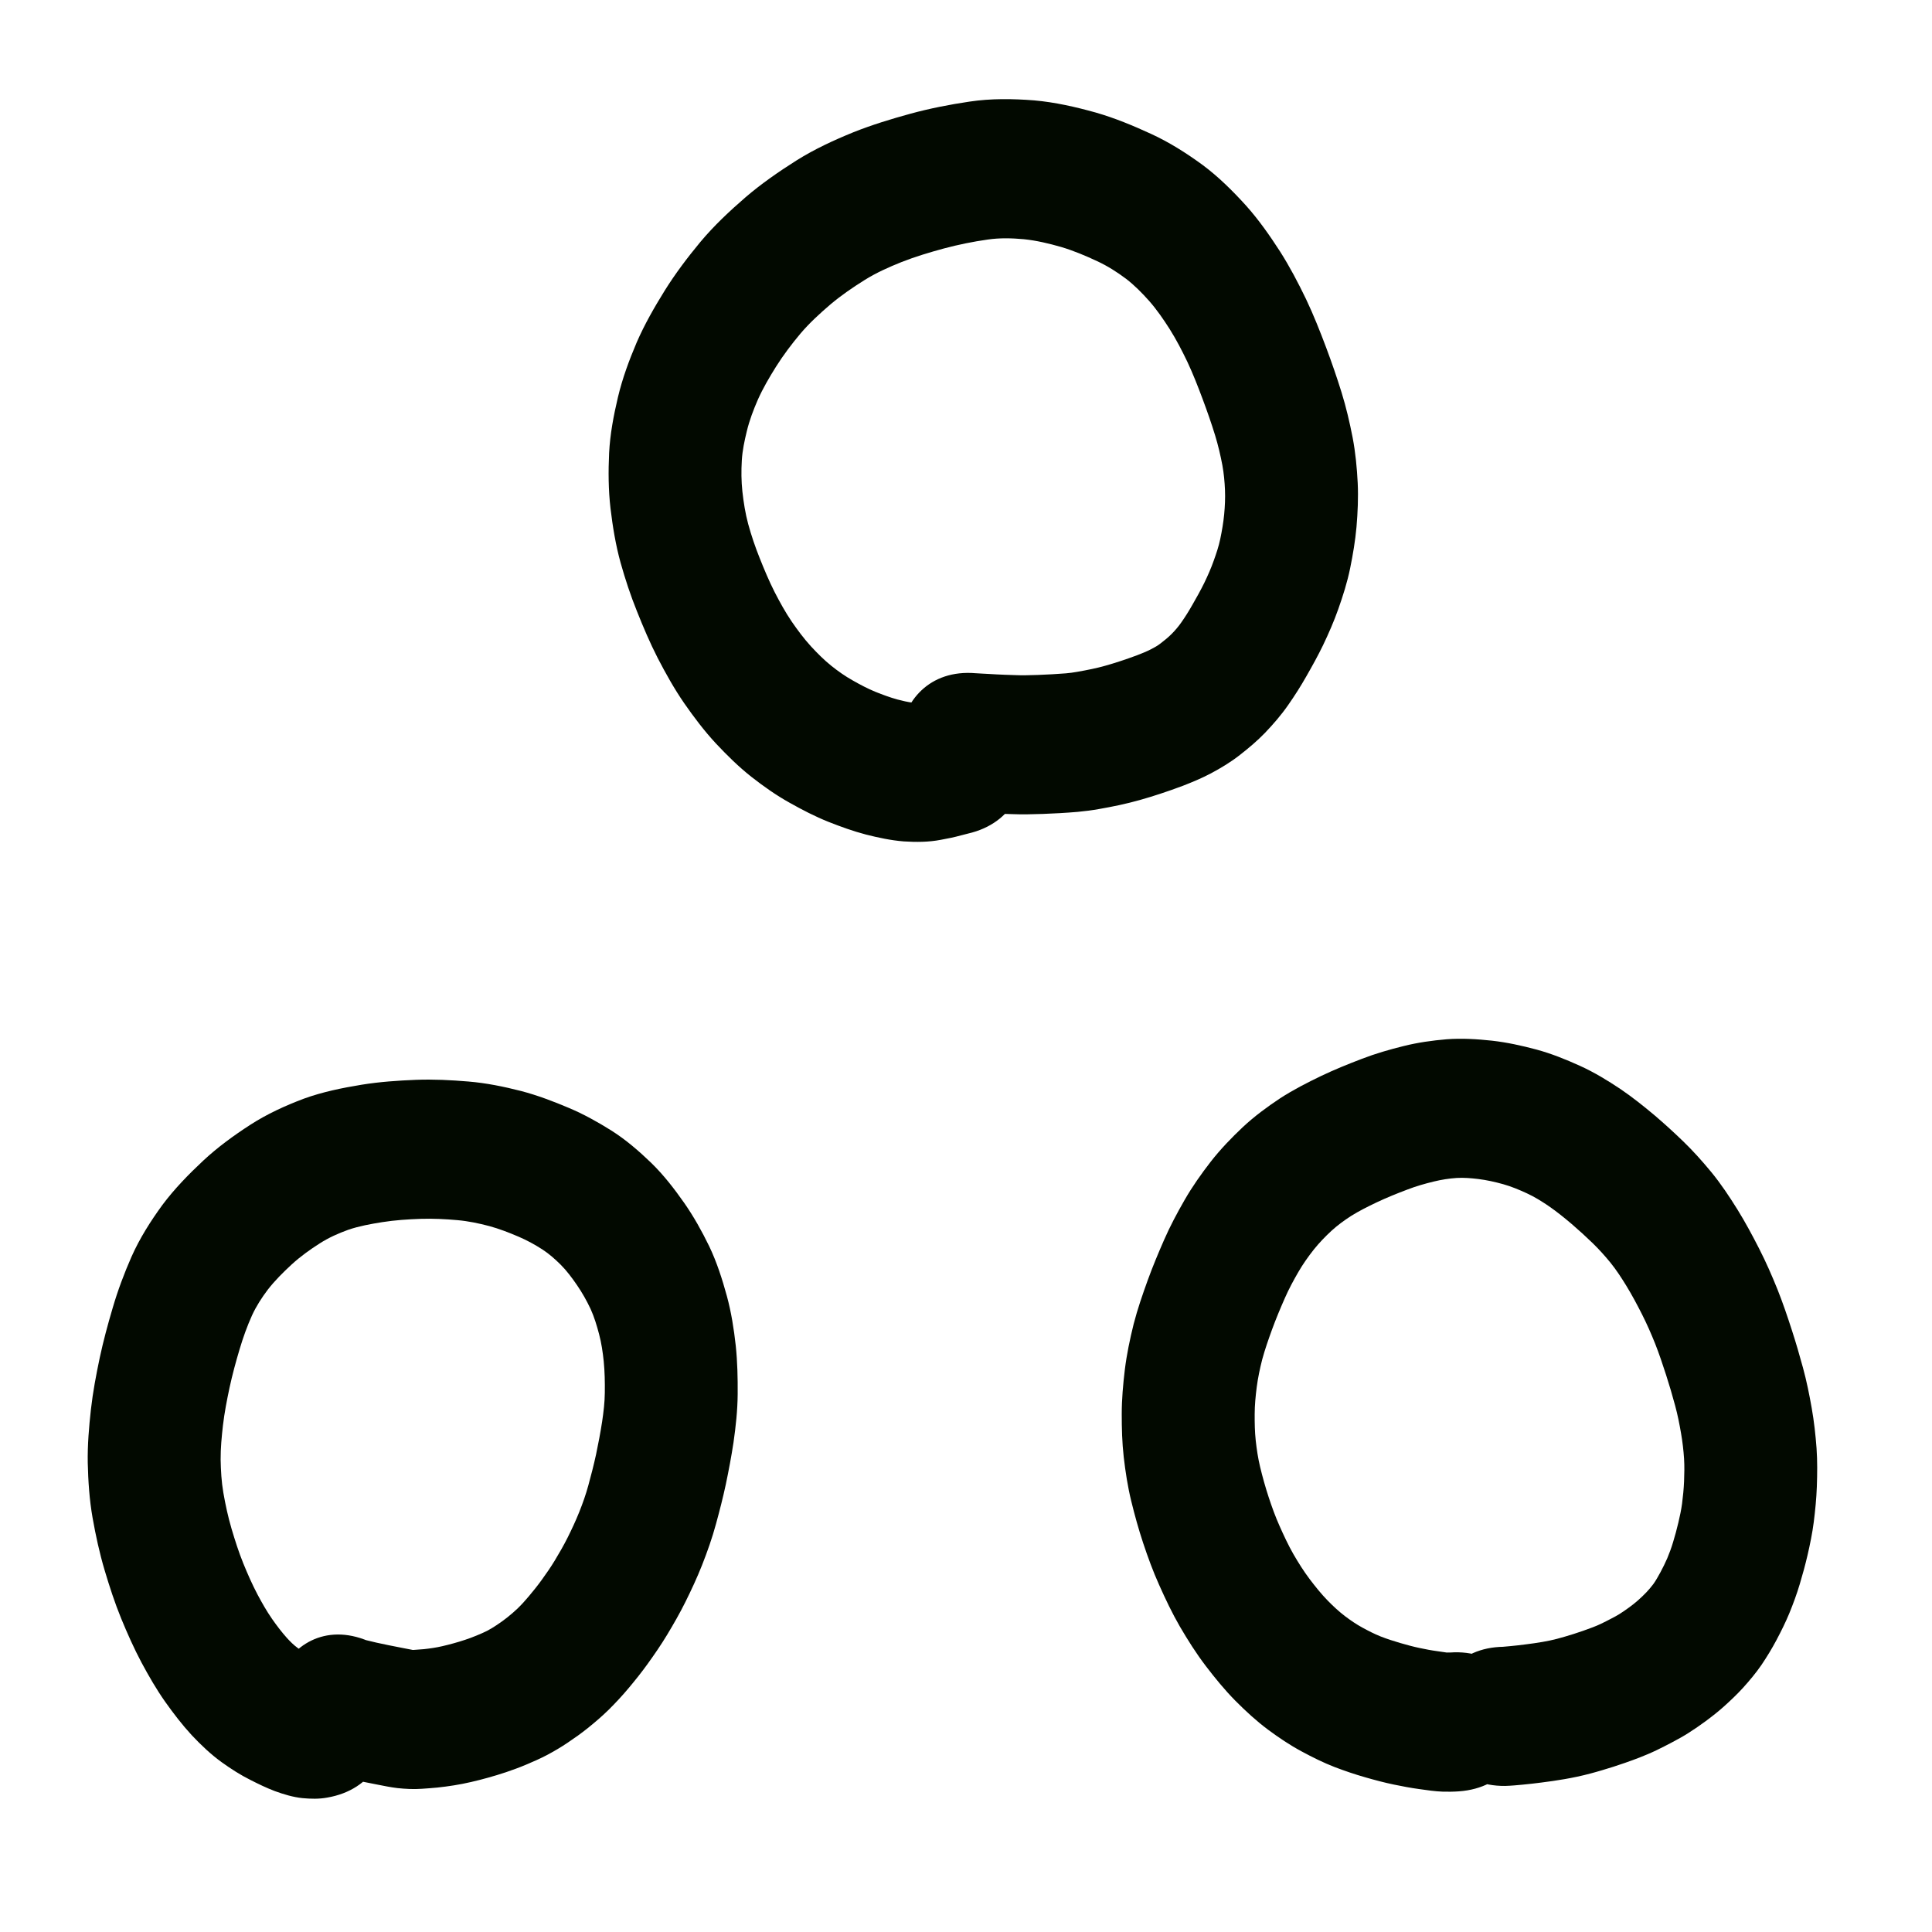
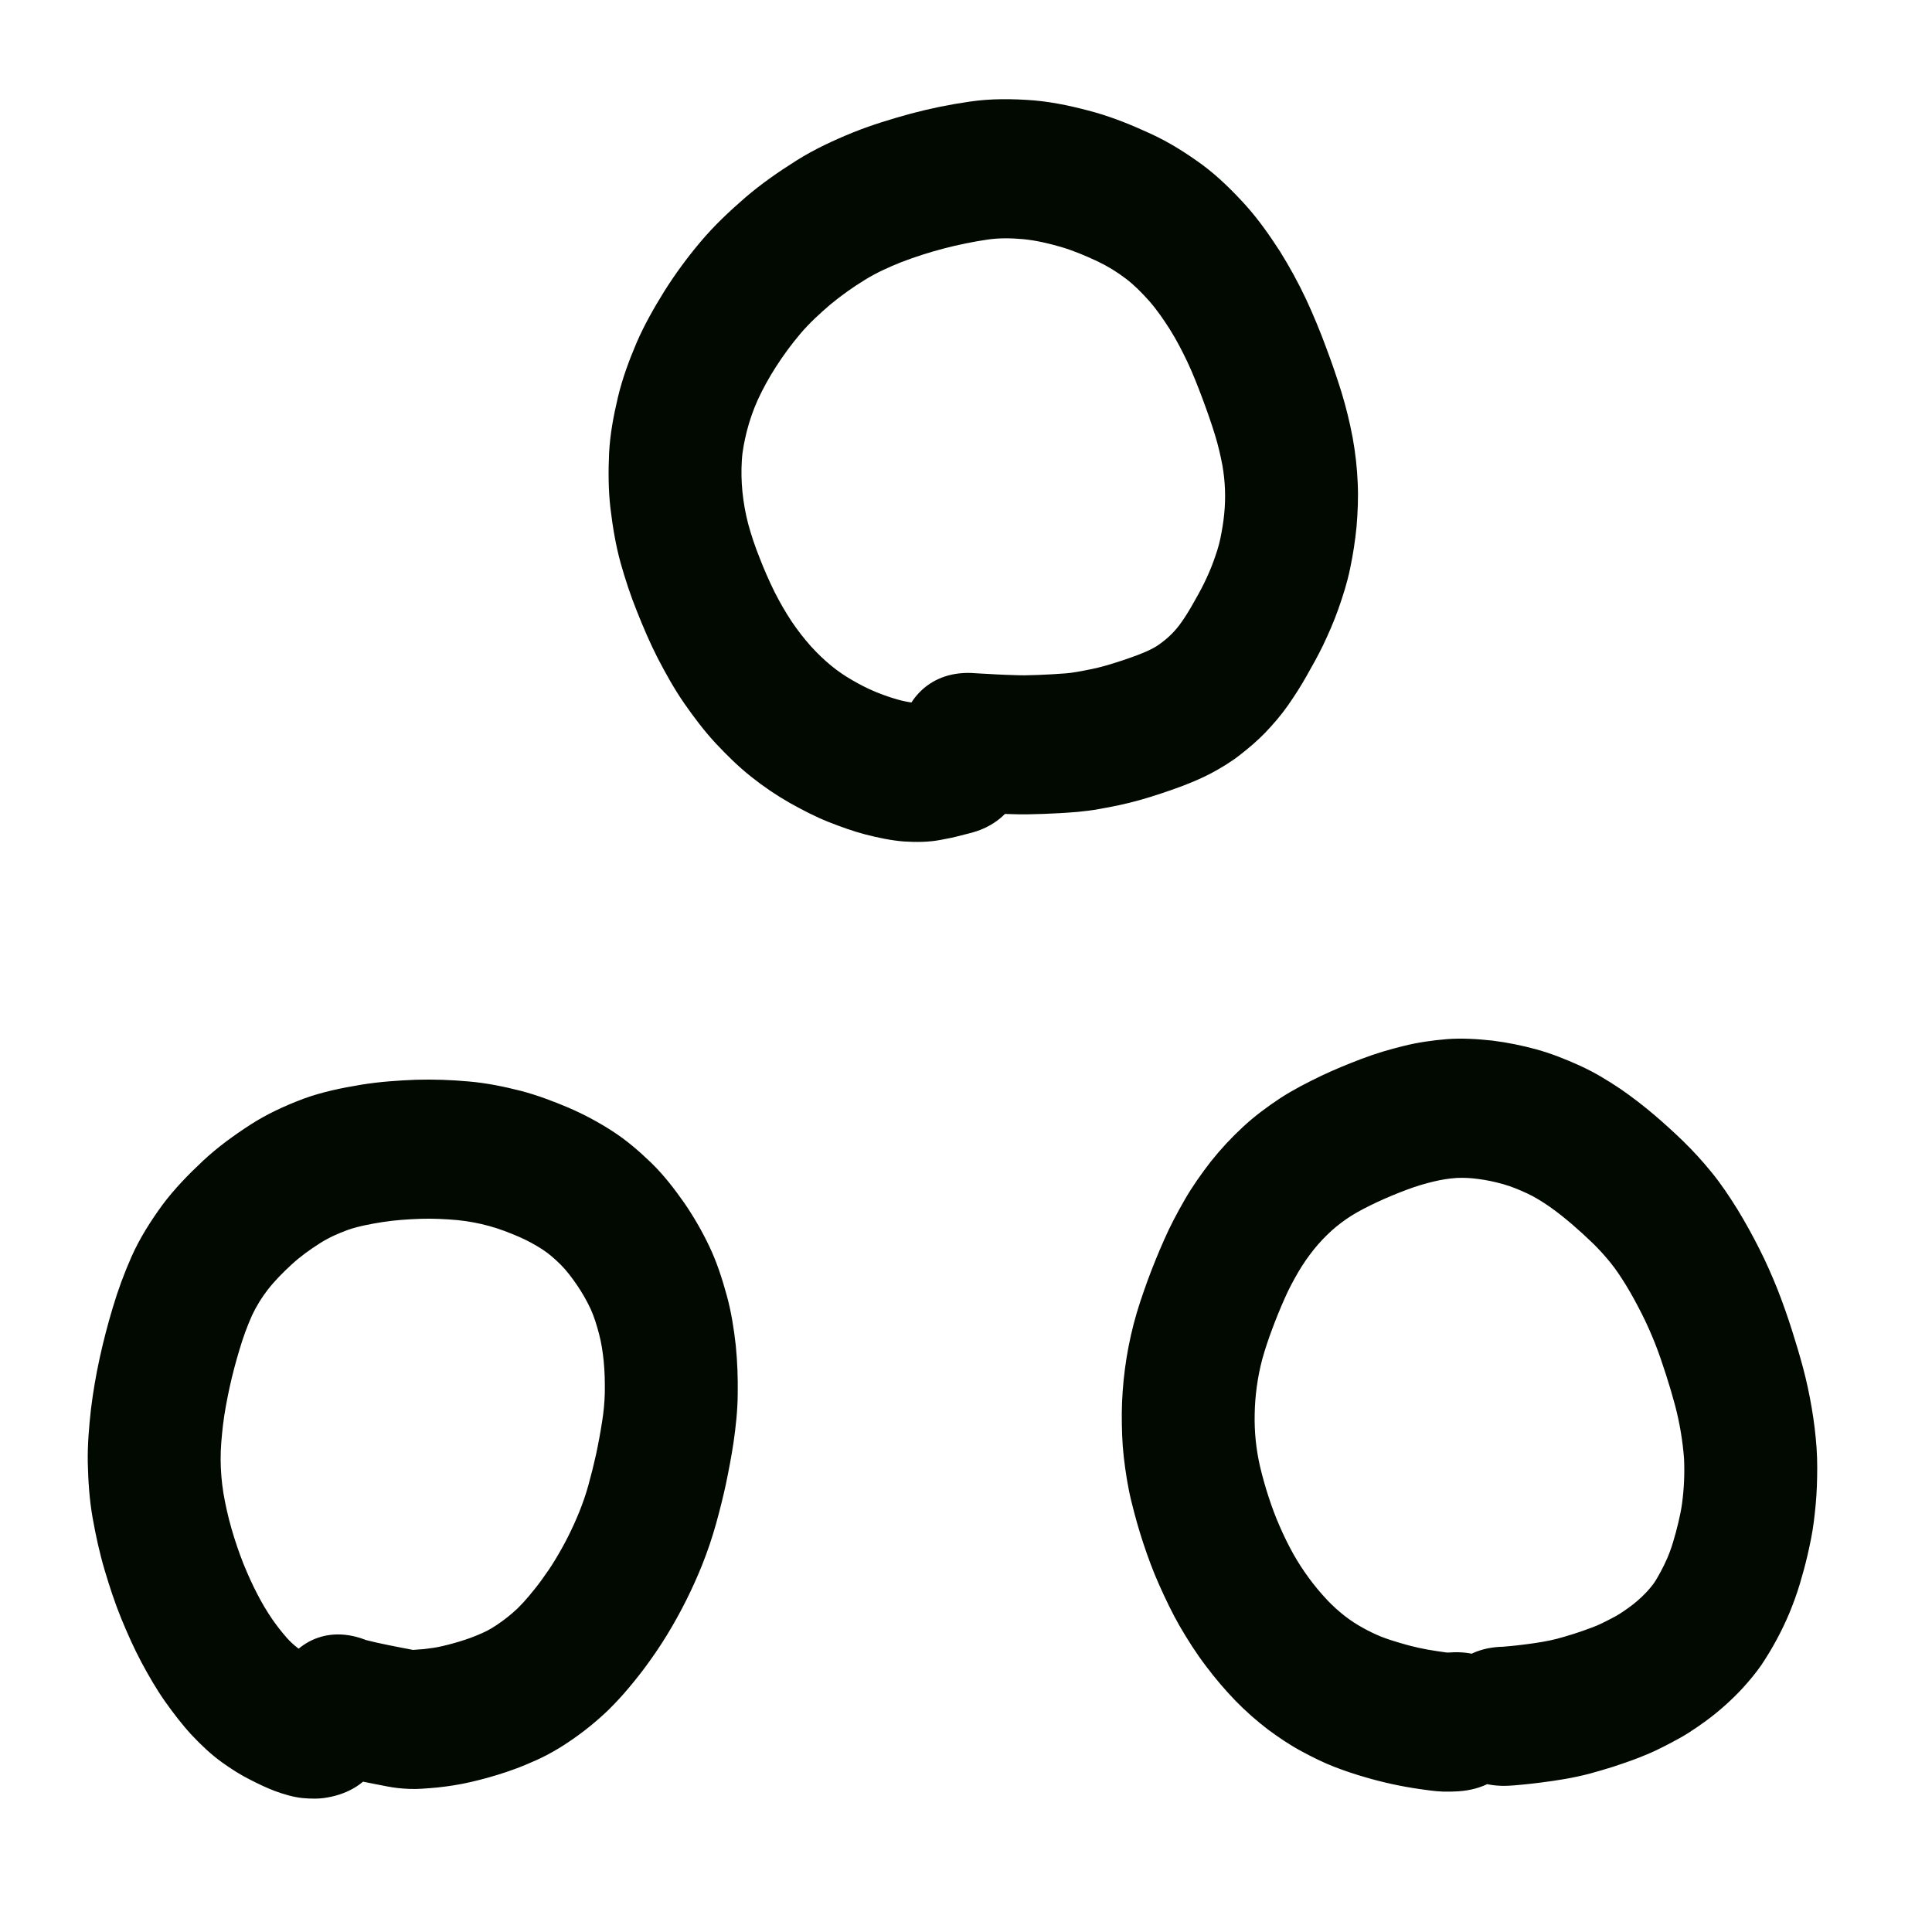
- <svg xmlns="http://www.w3.org/2000/svg" width="10cm" height="10cm" viewBox="0 0 100 100" version="1.1" id="svg8">
-   <defs id="defs2" />
-   <g id="layer1" transform="translate(0,-197)">
-     <path style="opacity:1;fill:#020900;fill-opacity:1;stroke:none;stroke-width:1;stroke-linecap:butt;stroke-linejoin:round;stroke-miterlimit:4;stroke-dasharray:none;stroke-opacity:1" id="path1663" d="m 15.82,282.933 c 0.18,-0.035 0.363,-0.04 0.546,-0.029 0.016,-0.009 0.248,0.049 0.156,0.009 -0.186,-0.08 -0.368,-0.171 -0.548,-0.264 -0.203,-0.099 -0.392,-0.222 -0.574,-0.357 -0.206,-0.151 -0.387,-0.333 -0.559,-0.523 -0.273,-0.306 -0.521,-0.634 -0.757,-0.971 -0.281,-0.404 -0.524,-0.834 -0.756,-1.269 -0.274,-0.52 -0.511,-1.06 -0.734,-1.606 -0.237,-0.585 -0.429,-1.188 -0.609,-1.795 -0.18,-0.613 -0.316,-1.238 -0.425,-1.868 -0.097,-0.566 -0.129,-1.141 -0.14,-1.715 -0.004,-0.592 0.054,-1.182 0.12,-1.769 0.077,-0.657 0.204,-1.305 0.341,-1.951 0.145,-0.671 0.325,-1.334 0.521,-1.99 0.178,-0.599 0.387,-1.186 0.643,-1.753 0.219,-0.475 0.501,-0.911 0.812,-1.324 0.371,-0.477 0.797,-0.901 1.237,-1.307 0.451,-0.413 0.944,-0.768 1.455,-1.093 0.463,-0.296 0.96,-0.519 1.472,-0.703 0.571,-0.195 1.164,-0.301 1.757,-0.396 0.662,-0.105 1.33,-0.148 1.999,-0.172 0.636,-0.02 1.271,0.011 1.904,0.068 0.558,0.049 1.107,0.165 1.649,0.308 0.519,0.142 1.021,0.338 1.517,0.55 0.43,0.184 0.842,0.41 1.237,0.665 0.343,0.224 0.65,0.498 0.943,0.789 0.314,0.315 0.58,0.675 0.833,1.043 0.27,0.393 0.505,0.808 0.709,1.242 0.19,0.417 0.321,0.858 0.439,1.302 0.123,0.462 0.191,0.935 0.241,1.41 0.053,0.539 0.063,1.08 0.056,1.621 -0.004,0.503 -0.066,1.002 -0.139,1.499 -0.088,0.569 -0.195,1.135 -0.314,1.698 -0.117,0.538 -0.254,1.071 -0.4,1.602 -0.128,0.471 -0.291,0.929 -0.471,1.38 -0.181,0.452 -0.387,0.892 -0.603,1.325 -0.202,0.402 -0.426,0.792 -0.658,1.175 -0.211,0.35 -0.445,0.685 -0.683,1.015 -0.21,0.291 -0.435,0.57 -0.665,0.844 -0.185,0.221 -0.378,0.434 -0.584,0.634 -0.175,0.168 -0.361,0.324 -0.55,0.475 -0.175,0.14 -0.358,0.267 -0.544,0.391 -0.158,0.107 -0.321,0.205 -0.49,0.293 -0.177,0.089 -0.359,0.166 -0.541,0.241 -0.193,0.082 -0.39,0.152 -0.588,0.219 -0.201,0.068 -0.405,0.128 -0.61,0.185 -0.191,0.054 -0.383,0.101 -0.576,0.146 -0.152,0.037 -0.307,0.063 -0.461,0.089 -0.159,0.024 -0.318,0.047 -0.478,0.063 -0.177,0.016 -0.354,0.029 -0.531,0.04 -0.039,0.009 -0.079,7e-5 -0.108,-0.009 -0.164,-0.03 -0.327,-0.063 -0.49,-0.095 -0.238,-0.046 -0.476,-0.093 -0.714,-0.141 -0.21,-0.043 -0.419,-0.087 -0.628,-0.133 -0.173,-0.039 -0.344,-0.082 -0.516,-0.124 -0.237,-0.066 -0.053,-0.011 0.098,0.043 -4.511,-1.904 -7.084,4.775 -2.573,6.679 v 0 c 0.295,0.114 0.592,0.222 0.9,0.289 0.223,0.055 0.447,0.11 0.671,0.16 0.251,0.055 0.503,0.109 0.755,0.16 0.244,0.049 0.487,0.098 0.731,0.145 0.34,0.067 0.679,0.137 1.023,0.178 0.421,0.044 0.845,0.068 1.268,0.036 0.27,-0.018 0.539,-0.038 0.809,-0.064 0.286,-0.031 0.572,-0.068 0.856,-0.114 0.296,-0.049 0.592,-0.103 0.884,-0.173 0.287,-0.067 0.572,-0.138 0.856,-0.218 0.318,-0.089 0.635,-0.183 0.949,-0.289 0.344,-0.117 0.686,-0.241 1.021,-0.382 0.376,-0.158 0.75,-0.321 1.112,-0.512 0.369,-0.198 0.731,-0.409 1.078,-0.646 0.35,-0.235 0.695,-0.48 1.025,-0.745 0.372,-0.3 0.737,-0.611 1.08,-0.948 0.36,-0.358 0.707,-0.73 1.034,-1.122 0.34,-0.406 0.672,-0.82 0.982,-1.252 0.352,-0.489 0.695,-0.986 1.007,-1.504 0.335,-0.555 0.657,-1.118 0.947,-1.7 0.309,-0.623 0.603,-1.254 0.86,-1.902 0.275,-0.701 0.528,-1.412 0.725,-2.142 0.185,-0.676 0.36,-1.356 0.507,-2.043 0.15,-0.718 0.287,-1.438 0.397,-2.164 0.119,-0.831 0.211,-1.667 0.217,-2.509 0.006,-0.837 -0.012,-1.676 -0.1,-2.509 -0.096,-0.864 -0.23,-1.723 -0.458,-2.561 -0.242,-0.883 -0.521,-1.756 -0.914,-2.579 -0.379,-0.779 -0.8,-1.535 -1.293,-2.243 -0.516,-0.736 -1.066,-1.448 -1.706,-2.072 -0.643,-0.62 -1.318,-1.203 -2.068,-1.678 -0.709,-0.445 -1.44,-0.851 -2.208,-1.174 -0.802,-0.339 -1.617,-0.649 -2.457,-0.87 -0.9,-0.23 -1.811,-0.416 -2.736,-0.493 -0.902,-0.076 -1.807,-0.121 -2.713,-0.087 -0.94,0.037 -1.88,0.103 -2.811,0.253 -1.013,0.167 -2.022,0.371 -2.994,0.723 -0.964,0.364 -1.904,0.792 -2.778,1.357 -0.852,0.552 -1.676,1.151 -2.426,1.849 -0.756,0.708 -1.484,1.452 -2.111,2.289 -0.614,0.842 -1.176,1.726 -1.604,2.689 -0.378,0.861 -0.709,1.742 -0.973,2.648 -0.251,0.848 -0.482,1.702 -0.668,2.569 -0.187,0.887 -0.356,1.778 -0.458,2.681 -0.101,0.918 -0.18,1.841 -0.164,2.767 0.023,0.953 0.085,1.906 0.25,2.845 0.162,0.915 0.359,1.823 0.623,2.712 0.252,0.845 0.524,1.684 0.857,2.499 0.32,0.776 0.661,1.544 1.054,2.283 0.376,0.699 0.772,1.388 1.228,2.034 0.425,0.598 0.871,1.181 1.366,1.718 0.486,0.516 0.999,1.005 1.571,1.416 0.47,0.336 0.955,0.649 1.47,0.905 0.413,0.21 0.83,0.413 1.262,0.577 0.465,0.169 0.94,0.313 1.432,0.365 0.425,0.039 0.853,0.051 1.276,-0.027 4.8,-0.822 3.69,-7.93 -1.111,-7.107 z" />
-     <path style="opacity:1;fill:#020900;fill-opacity:1;stroke:none;stroke-width:1;stroke-linecap:butt;stroke-linejoin:round;stroke-miterlimit:4;stroke-dasharray:none;stroke-opacity:1" id="path1665" d="m 75.049,282.533 c -0.056,0.004 -0.119,0.004 -0.168,0.002 -0.16,-0.026 -0.322,-0.046 -0.482,-0.07 -0.305,-0.04 -0.606,-0.099 -0.907,-0.162 -0.339,-0.07 -0.672,-0.162 -1.005,-0.258 -0.346,-0.101 -0.69,-0.211 -1.027,-0.343 -0.319,-0.127 -0.625,-0.285 -0.927,-0.449 -0.321,-0.173 -0.623,-0.38 -0.915,-0.6 -0.32,-0.244 -0.615,-0.52 -0.898,-0.809 -0.335,-0.343 -0.636,-0.72 -0.927,-1.103 -0.313,-0.413 -0.589,-0.855 -0.85,-1.305 -0.265,-0.465 -0.491,-0.953 -0.71,-1.444 -0.219,-0.488 -0.4,-0.992 -0.568,-1.501 -0.169,-0.516 -0.316,-1.04 -0.443,-1.569 -0.108,-0.448 -0.175,-0.904 -0.226,-1.363 -0.049,-0.453 -0.056,-0.909 -0.054,-1.365 0.001,-0.466 0.047,-0.93 0.105,-1.391 0.063,-0.487 0.165,-0.967 0.286,-1.442 0.142,-0.523 0.322,-1.034 0.506,-1.542 0.202,-0.552 0.428,-1.093 0.665,-1.63 0.204,-0.467 0.446,-0.914 0.7,-1.353 0.237,-0.41 0.511,-0.795 0.802,-1.164 0.28,-0.349 0.589,-0.669 0.915,-0.97 0.313,-0.286 0.655,-0.534 1.008,-0.763 0.425,-0.266 0.873,-0.488 1.323,-0.703 0.518,-0.245 1.049,-0.459 1.583,-0.661 0.452,-0.175 0.916,-0.308 1.385,-0.421 0.388,-0.095 0.782,-0.156 1.18,-0.183 0.372,-0.023 0.742,0.011 1.111,0.054 0.438,0.054 0.869,0.15 1.295,0.269 0.42,0.118 0.824,0.287 1.221,0.47 0.401,0.183 0.776,0.419 1.142,0.668 0.41,0.283 0.799,0.598 1.18,0.921 0.379,0.325 0.749,0.663 1.108,1.012 0.321,0.314 0.621,0.648 0.906,0.998 0.299,0.369 0.558,0.771 0.809,1.178 0.293,0.479 0.558,0.976 0.813,1.478 0.252,0.496 0.475,1.006 0.683,1.524 0.21,0.532 0.391,1.075 0.567,1.62 0.17,0.527 0.327,1.059 0.471,1.595 0.128,0.47 0.222,0.95 0.305,1.431 0.076,0.434 0.126,0.872 0.156,1.312 0.024,0.393 0.015,0.787 4.3e-5,1.18 -0.017,0.385 -0.054,0.768 -0.104,1.149 -0.043,0.328 -0.115,0.651 -0.19,0.973 -0.08,0.345 -0.174,0.687 -0.277,1.025 -0.084,0.281 -0.185,0.556 -0.298,0.826 -0.107,0.25 -0.23,0.492 -0.357,0.731 -0.114,0.205 -0.226,0.414 -0.363,0.604 -0.109,0.147 -0.228,0.285 -0.352,0.418 -0.145,0.155 -0.301,0.299 -0.459,0.44 -0.143,0.128 -0.295,0.243 -0.448,0.356 -0.16,0.117 -0.323,0.229 -0.489,0.335 -0.133,0.085 -0.273,0.157 -0.412,0.23 -0.182,0.096 -0.364,0.189 -0.549,0.278 -0.138,0.067 -0.28,0.124 -0.423,0.18 -0.166,0.065 -0.334,0.125 -0.503,0.184 -0.168,0.057 -0.336,0.113 -0.504,0.168 -0.146,0.046 -0.292,0.089 -0.438,0.133 -0.139,0.042 -0.279,0.079 -0.419,0.117 -0.116,0.031 -0.234,0.057 -0.352,0.083 -0.13,0.028 -0.261,0.052 -0.392,0.075 -0.145,0.025 -0.29,0.047 -0.436,0.069 -0.147,0.023 -0.295,0.041 -0.442,0.059 -0.143,0.018 -0.285,0.035 -0.428,0.052 -0.115,0.014 -0.231,0.025 -0.347,0.036 -0.121,0.011 -0.243,0.023 -0.364,0.033 -0.089,0.011 -0.386,0.027 0.022,0.002 -4.864,0.046 -4.802,7.247 0.062,7.202 v 0 c 0.16,-0.007 0.319,-0.011 0.479,-0.027 0.141,-0.011 0.282,-0.025 0.423,-0.038 0.167,-0.016 0.334,-0.033 0.501,-0.052 0.158,-0.018 0.316,-0.038 0.474,-0.058 0.195,-0.025 0.39,-0.05 0.585,-0.079 0.204,-0.03 0.408,-0.062 0.611,-0.097 0.217,-0.038 0.433,-0.079 0.649,-0.125 0.232,-0.051 0.463,-0.103 0.692,-0.166 0.199,-0.054 0.399,-0.108 0.596,-0.168 0.197,-0.06 0.394,-0.118 0.59,-0.181 0.204,-0.067 0.409,-0.135 0.612,-0.205 0.25,-0.087 0.498,-0.177 0.745,-0.273 0.298,-0.118 0.594,-0.241 0.883,-0.381 0.255,-0.123 0.508,-0.251 0.759,-0.384 0.315,-0.166 0.627,-0.336 0.927,-0.53 0.292,-0.188 0.579,-0.384 0.859,-0.591 0.331,-0.246 0.657,-0.501 0.965,-0.779 0.328,-0.297 0.65,-0.601 0.95,-0.929 0.344,-0.38 0.675,-0.774 0.968,-1.199 0.28,-0.416 0.542,-0.845 0.778,-1.29 0.239,-0.452 0.468,-0.91 0.664,-1.384 0.201,-0.493 0.386,-0.993 0.539,-1.505 0.149,-0.496 0.286,-0.995 0.403,-1.5 0.13,-0.565 0.248,-1.133 0.322,-1.71 0.077,-0.608 0.137,-1.218 0.16,-1.831 0.023,-0.666 0.032,-1.333 -0.015,-1.998 -0.052,-0.694 -0.128,-1.385 -0.249,-2.07 -0.124,-0.703 -0.264,-1.402 -0.452,-2.09 -0.177,-0.652 -0.366,-1.301 -0.574,-1.943 -0.23,-0.711 -0.469,-1.419 -0.745,-2.112 -0.29,-0.718 -0.6,-1.427 -0.951,-2.114 -0.348,-0.682 -0.71,-1.356 -1.111,-2.006 -0.422,-0.678 -0.863,-1.344 -1.367,-1.958 -0.46,-0.556 -0.938,-1.093 -1.455,-1.592 -0.474,-0.457 -0.958,-0.901 -1.458,-1.327 -0.574,-0.483 -1.159,-0.951 -1.777,-1.371 -0.677,-0.453 -1.373,-0.877 -2.112,-1.211 -0.73,-0.331 -1.473,-0.631 -2.244,-0.84 -0.756,-0.202 -1.521,-0.371 -2.298,-0.459 -0.78,-0.084 -1.564,-0.133 -2.347,-0.074 -0.752,0.063 -1.5,0.168 -2.235,0.352 -0.732,0.181 -1.458,0.39 -2.164,0.663 -0.71,0.271 -1.416,0.557 -2.104,0.885 -0.723,0.348 -1.44,0.714 -2.118,1.153 -0.677,0.449 -1.333,0.932 -1.932,1.491 -0.59,0.556 -1.154,1.142 -1.658,1.785 -0.491,0.634 -0.957,1.291 -1.359,1.991 -0.385,0.67 -0.75,1.353 -1.061,2.065 -0.302,0.688 -0.591,1.381 -0.848,2.089 -0.27,0.747 -0.53,1.5 -0.729,2.272 -0.192,0.776 -0.357,1.56 -0.455,2.356 -0.091,0.758 -0.159,1.519 -0.16,2.284 -5.29e-4,0.747 0.018,1.495 0.103,2.237 0.089,0.769 0.206,1.534 0.39,2.285 0.178,0.727 0.377,1.448 0.612,2.157 0.247,0.74 0.513,1.473 0.833,2.183 0.326,0.73 0.669,1.454 1.068,2.144 0.414,0.709 0.853,1.403 1.349,2.053 0.478,0.625 0.976,1.235 1.526,1.793 0.532,0.534 1.085,1.045 1.685,1.493 0.56,0.414 1.136,0.804 1.747,1.131 0.557,0.3 1.123,0.583 1.711,0.81 0.519,0.198 1.044,0.376 1.577,0.528 0.494,0.142 0.991,0.276 1.494,0.379 0.432,0.089 0.865,0.172 1.302,0.231 0.407,0.059 0.814,0.119 1.225,0.134 0.276,0.007 0.553,0.004 0.829,-0.016 4.853,-0.343 4.39,-7.529 -0.463,-7.186 z" />
-     <path style="opacity:1;fill:#020900;fill-opacity:1;stroke:none;stroke-width:1;stroke-linecap:butt;stroke-linejoin:round;stroke-miterlimit:4;stroke-dasharray:none;stroke-opacity:1" id="path1667" d="m 48.626,233.119 c -0.192,0.044 -0.382,0.094 -0.573,0.144 -0.168,0.049 -0.34,0.082 -0.511,0.111 -0.1,0.027 -0.191,0.009 -0.291,-0.002 -0.271,-0.034 -0.538,-0.098 -0.802,-0.167 -0.386,-0.106 -0.763,-0.247 -1.136,-0.396 -0.407,-0.167 -0.797,-0.374 -1.18,-0.592 -0.39,-0.218 -0.756,-0.477 -1.107,-0.757 -0.378,-0.304 -0.722,-0.65 -1.053,-1.008 -0.365,-0.4 -0.689,-0.836 -0.997,-1.284 -0.33,-0.486 -0.614,-1.003 -0.884,-1.528 -0.29,-0.573 -0.538,-1.167 -0.776,-1.766 -0.229,-0.572 -0.427,-1.156 -0.59,-1.752 -0.149,-0.55 -0.236,-1.114 -0.3,-1.681 -0.058,-0.535 -0.061,-1.074 -0.03,-1.611 0.031,-0.512 0.137,-1.012 0.258,-1.507 0.136,-0.567 0.343,-1.109 0.574,-1.64 0.266,-0.595 0.595,-1.154 0.938,-1.702 0.38,-0.602 0.807,-1.169 1.262,-1.711 0.466,-0.549 0.995,-1.033 1.537,-1.498 0.566,-0.479 1.176,-0.896 1.8,-1.286 0.599,-0.373 1.24,-0.658 1.89,-0.919 0.723,-0.285 1.465,-0.506 2.212,-0.709 0.744,-0.198 1.497,-0.351 2.258,-0.459 0.62,-0.091 1.244,-0.074 1.866,-0.018 0.655,0.067 1.297,0.22 1.931,0.402 0.642,0.191 1.262,0.452 1.871,0.737 0.528,0.245 1.022,0.558 1.491,0.91 0.439,0.338 0.83,0.735 1.201,1.152 0.393,0.448 0.733,0.943 1.055,1.448 0.344,0.545 0.641,1.12 0.92,1.703 0.293,0.625 0.545,1.271 0.787,1.919 0.232,0.622 0.453,1.249 0.648,1.885 0.155,0.507 0.276,1.023 0.375,1.545 0.078,0.424 0.117,0.854 0.135,1.284 0.017,0.42 -0.003,0.84 -0.042,1.257 -0.042,0.431 -0.115,0.857 -0.204,1.28 -0.08,0.382 -0.205,0.751 -0.336,1.116 -0.139,0.393 -0.307,0.774 -0.488,1.148 -0.189,0.385 -0.399,0.759 -0.612,1.13 -0.183,0.322 -0.378,0.637 -0.591,0.937 -0.148,0.211 -0.315,0.404 -0.494,0.585 -0.174,0.173 -0.362,0.327 -0.555,0.474 -0.157,0.126 -0.332,0.222 -0.509,0.313 -0.234,0.12 -0.477,0.217 -0.722,0.311 -0.288,0.109 -0.579,0.208 -0.871,0.305 -0.257,0.085 -0.515,0.164 -0.775,0.237 -0.226,0.065 -0.455,0.118 -0.685,0.168 -0.256,0.055 -0.514,0.102 -0.772,0.148 -0.192,0.036 -0.385,0.059 -0.579,0.077 -0.236,0.018 -0.473,0.035 -0.71,0.048 -0.247,0.014 -0.494,0.025 -0.741,0.035 -0.229,0.009 -0.457,0.014 -0.686,0.018 -0.159,0.002 -0.317,-0.004 -0.476,-0.009 -0.183,-0.007 -0.366,-0.011 -0.55,-0.018 -0.146,-0.006 -0.292,-0.011 -0.438,-0.02 -0.132,-0.006 -0.265,-0.016 -0.397,-0.023 -0.114,-0.006 -0.228,-0.014 -0.343,-0.018 -0.091,-0.004 -0.182,-0.009 -0.273,-0.016 -0.033,-7.2e-4 -0.213,-0.011 -0.044,-0.002 -4.848,-0.422 -5.418,6.755 -0.57,7.177 v 0 c 0.086,0.006 0.171,0.014 0.257,0.016 0.091,0.004 0.181,0.009 0.272,0.014 0.109,0.006 0.219,0.011 0.328,0.018 0.14,0.009 0.279,0.016 0.419,0.024 0.181,0.009 0.363,0.018 0.544,0.024 0.197,0.007 0.393,0.014 0.59,0.018 0.272,0.009 0.544,0.016 0.816,0.011 0.27,-0.004 0.539,-0.011 0.809,-0.02 0.286,-0.011 0.572,-0.025 0.857,-0.04 0.317,-0.018 0.634,-0.039 0.95,-0.067 0.375,-0.036 0.749,-0.082 1.12,-0.15 0.343,-0.061 0.686,-0.125 1.027,-0.199 0.361,-0.08 0.721,-0.165 1.077,-0.267 0.352,-0.1 0.703,-0.207 1.05,-0.322 0.394,-0.131 0.786,-0.266 1.174,-0.414 0.49,-0.19 0.975,-0.393 1.442,-0.639 0.522,-0.279 1.03,-0.584 1.5,-0.953 0.455,-0.354 0.897,-0.727 1.301,-1.144 0.431,-0.451 0.841,-0.924 1.2,-1.441 0.338,-0.484 0.656,-0.982 0.948,-1.499 0.3,-0.525 0.594,-1.053 0.858,-1.599 0.291,-0.609 0.562,-1.228 0.788,-1.868 0.244,-0.691 0.467,-1.391 0.614,-2.113 0.144,-0.706 0.264,-1.418 0.329,-2.137 0.064,-0.756 0.098,-1.514 0.063,-2.272 -0.04,-0.789 -0.114,-1.576 -0.262,-2.352 -0.154,-0.789 -0.336,-1.572 -0.573,-2.338 -0.241,-0.776 -0.506,-1.542 -0.79,-2.302 -0.321,-0.854 -0.656,-1.702 -1.046,-2.524 -0.412,-0.853 -0.85,-1.692 -1.358,-2.487 -0.536,-0.829 -1.103,-1.637 -1.758,-2.368 -0.693,-0.764 -1.426,-1.49 -2.248,-2.101 -0.842,-0.614 -1.72,-1.172 -2.663,-1.604 -0.932,-0.43 -1.881,-0.822 -2.865,-1.105 -1.044,-0.291 -2.101,-0.532 -3.18,-0.628 -1.118,-0.088 -2.241,-0.103 -3.354,0.064 -1.026,0.152 -2.045,0.351 -3.048,0.624 -0.999,0.274 -1.992,0.576 -2.958,0.961 -1.016,0.414 -2.017,0.875 -2.953,1.464 -0.912,0.577 -1.802,1.192 -2.627,1.899 -0.831,0.719 -1.636,1.473 -2.347,2.323 -0.66,0.797 -1.287,1.625 -1.839,2.509 -0.535,0.863 -1.043,1.746 -1.451,2.684 -0.391,0.919 -0.739,1.859 -0.971,2.837 -0.224,0.947 -0.406,1.906 -0.456,2.882 -0.045,0.956 -0.039,1.915 0.071,2.867 0.114,0.952 0.268,1.899 0.524,2.822 0.239,0.851 0.515,1.689 0.845,2.506 0.328,0.822 0.673,1.638 1.076,2.424 0.415,0.8 0.854,1.587 1.363,2.326 0.507,0.729 1.041,1.438 1.641,2.085 0.579,0.618 1.182,1.213 1.843,1.735 0.631,0.494 1.285,0.956 1.981,1.343 0.653,0.367 1.318,0.712 2.012,0.989 0.633,0.249 1.273,0.482 1.93,0.654 0.646,0.164 1.3,0.304 1.964,0.357 0.64,0.041 1.282,0.04 1.915,-0.082 0.353,-0.064 0.705,-0.134 1.052,-0.231 0.118,-0.031 0.236,-0.063 0.355,-0.091 4.751,-1.091 3.278,-8.125 -1.473,-7.035 z" />
-   </g>
+ <svg viewBox="0 0 100 100">
+   <path style="opacity:1;fill:#020900;fill-opacity:1;stroke:none;stroke-width:1;stroke-linecap:butt;stroke-linejoin:round;stroke-miterlimit:4;stroke-dasharray:none;stroke-opacity:1" d="M15.82 282.933c.18-.035.363-.04.546-.03.016-.009.248.05.156.01a9 9 0 0 1-.549-.264 3.6 3.6 0 0 1-.573-.358 4 4 0 0 1-.56-.522 11 11 0 0 1-.757-.971 12 12 0 0 1-.755-1.27c-.274-.52-.512-1.06-.735-1.605a20 20 0 0 1-.609-1.795 17 17 0 0 1-.424-1.868 11.4 11.4 0 0 1-.14-1.716c-.004-.592.054-1.181.12-1.769.077-.656.204-1.305.341-1.95a26 26 0 0 1 .521-1.99 14 14 0 0 1 .644-1.754 7.2 7.2 0 0 1 .812-1.324c.371-.477.797-.901 1.237-1.308.45-.413.944-.768 1.455-1.093.464-.295.96-.519 1.473-.703.57-.194 1.164-.3 1.756-.396.662-.104 1.33-.148 1.999-.172.636-.02 1.27.012 1.904.068a10 10 0 0 1 1.649.308c.518.142 1.021.338 1.517.55.43.184.842.41 1.237.665.342.224.65.499.942.789.314.315.58.675.833 1.043q.404.59.71 1.241c.19.417.32.858.438 1.302.123.462.191.935.24 1.41.054.54.063 1.08.057 1.622a11 11 0 0 1-.14 1.498 30 30 0 0 1-.313 1.698 30 30 0 0 1-.4 1.602c-.128.47-.291.928-.471 1.38a17 17 0 0 1-1.262 2.5c-.211.35-.444.684-.683 1.014-.21.291-.435.57-.665.844q-.278.333-.584.634a8 8 0 0 1-1.094.867 5 5 0 0 1-.49.293 8 8 0 0 1-.541.242c-.193.082-.39.151-.589.218a13 13 0 0 1-1.186.331 6 6 0 0 1-.46.089 10 10 0 0 1-.478.063q-.266.024-.53.04a.2.2 0 0 1-.109-.01q-.244-.045-.49-.094l-.714-.141q-.315-.064-.628-.134-.259-.06-.516-.124c-.237-.065-.054-.011.098.043-4.511-1.905-7.084 4.775-2.572 6.68.295.113.591.22.9.288q.335.084.671.16.377.084.756.16.365.075.731.145c.34.067.68.138 1.023.178.422.045.845.068 1.268.037q.405-.026.809-.064.429-.046.856-.114c.296-.05.591-.103.884-.173a20 20 0 0 0 1.805-.508c.344-.117.686-.24 1.021-.382.376-.157.75-.321 1.112-.512.368-.198.73-.41 1.078-.646a15 15 0 0 0 2.105-1.693c.36-.358.708-.73 1.034-1.122.34-.407.672-.82.982-1.252a22 22 0 0 0 1.008-1.504 24.5 24.5 0 0 0 1.807-3.602 21 21 0 0 0 .725-2.143c.186-.676.36-1.356.507-2.042.15-.718.288-1.439.397-2.164.12-.831.211-1.667.217-2.509a22 22 0 0 0-.1-2.509c-.097-.864-.23-1.723-.458-2.56-.242-.883-.521-1.756-.915-2.58a16.6 16.6 0 0 0-1.293-2.242c-.516-.736-1.066-1.448-1.706-2.072-.643-.62-1.318-1.203-2.068-1.678a15.5 15.5 0 0 0-2.208-1.175c-.802-.339-1.617-.648-2.457-.87-.9-.23-1.811-.415-2.736-.493a23 23 0 0 0-2.713-.087c-.94.037-1.88.103-2.811.253-1.013.167-2.023.371-2.994.723-.964.364-1.904.792-2.777 1.358-.852.552-1.676 1.15-2.426 1.848-.756.708-1.484 1.452-2.111 2.29-.614.842-1.176 1.725-1.605 2.688a22 22 0 0 0-.973 2.648 35 35 0 0 0-.668 2.57 29 29 0 0 0-.458 2.68c-.101.919-.18 1.841-.164 2.767.023.953.085 1.905.25 2.844.162.915.36 1.823.623 2.712.252.845.524 1.684.857 2.499.32.776.66 1.544 1.054 2.283.376.7.772 1.387 1.228 2.034.426.598.87 1.181 1.366 1.718.486.516.999 1.005 1.57 1.416.47.336.956.649 1.47.905.414.21.83.413 1.263.577.465.17.94.314 1.431.366.426.038.853.05 1.276-.027 4.8-.822 3.69-7.93-1.111-7.107m59.23-.4c-.057.004-.12.004-.17.002-.16-.027-.32-.047-.482-.07a13 13 0 0 1-1.912-.42c-.346-.1-.69-.211-1.027-.343a9 9 0 0 1-.926-.45 7 7 0 0 1-.916-.6 8.4 8.4 0 0 1-.897-.809 12.4 12.4 0 0 1-1.777-2.408 16 16 0 0 1-.71-1.445c-.218-.488-.4-.992-.568-1.501a20 20 0 0 1-.443-1.57 11 11 0 0 1-.28-2.727 12 12 0 0 1 .39-2.833 19 19 0 0 1 .507-1.542 27 27 0 0 1 .664-1.63c.204-.467.446-.914.7-1.353.238-.41.511-.794.803-1.164.28-.349.589-.669.915-.97a8 8 0 0 1 1.008-.763c.425-.266.873-.487 1.323-.703a22 22 0 0 1 1.583-.661 11 11 0 0 1 1.385-.42 7 7 0 0 1 1.18-.183 6 6 0 0 1 1.11.054c.439.054.87.15 1.295.268.42.118.824.287 1.221.47.402.183.776.42 1.142.669.41.283.799.597 1.18.92q.57.489 1.11 1.012.479.471.905.998c.3.37.558.77.809 1.177.293.48.558.976.813 1.478.252.496.475 1.007.682 1.524.21.532.391 1.075.567 1.62q.255.792.471 1.595a15.5 15.5 0 0 1 .461 2.743 13 13 0 0 1-.104 2.329c-.043.328-.115.65-.19.973q-.121.517-.276 1.025a8 8 0 0 1-.298.826c-.107.25-.23.493-.358.732-.114.205-.226.413-.363.603a5 5 0 0 1-.352.419 7 7 0 0 1-.458.44 6 6 0 0 1-.449.355q-.24.176-.49.336c-.132.085-.272.157-.411.23q-.272.144-.549.277c-.138.067-.28.124-.423.18a15 15 0 0 1-.503.184l-.504.168q-.218.068-.438.133-.21.062-.419.118a7 7 0 0 1-.352.082q-.195.041-.391.075-.217.037-.436.069c-.147.023-.295.04-.442.06l-.428.052q-.173.02-.347.036l-.364.032c-.09.012-.386.027.022.002-4.864.046-4.803 7.248.061 7.202.16-.007.32-.011.48-.027a32 32 0 0 0 .924-.09q.237-.028.473-.058a26 26 0 0 0 1.197-.177q.326-.056.648-.125.349-.073.693-.166.299-.08.596-.169c.197-.06.394-.117.59-.18q.307-.101.612-.206.375-.13.745-.274c.298-.117.594-.24.883-.38q.383-.184.76-.384c.314-.166.627-.336.926-.53q.439-.281.86-.59a13.5 13.5 0 0 0 1.915-1.709c.344-.38.675-.774.968-1.199a16 16 0 0 0 1.442-2.674c.202-.493.387-.994.54-1.506.148-.495.286-.994.402-1.5.13-.565.249-1.133.322-1.71.077-.607.137-1.218.16-1.83.024-.666.032-1.333-.014-1.998a21 21 0 0 0-.25-2.07 23 23 0 0 0-.451-2.09q-.264-.978-.574-1.943a34 34 0 0 0-.746-2.112c-.29-.718-.6-1.427-.95-2.114a29 29 0 0 0-1.111-2.006c-.422-.678-.863-1.344-1.368-1.959a19 19 0 0 0-1.454-1.592 32 32 0 0 0-1.458-1.327 22 22 0 0 0-1.777-1.37c-.677-.454-1.373-.877-2.112-1.212-.73-.33-1.473-.63-2.244-.84a16 16 0 0 0-2.297-.459c-.78-.084-1.564-.133-2.347-.074-.753.063-1.5.168-2.236.353a18 18 0 0 0-2.164.663c-.71.27-1.416.557-2.104.885-.723.349-1.44.714-2.118 1.154-.677.449-1.333.932-1.932 1.491a16 16 0 0 0-1.658 1.785c-.491.634-.957 1.29-1.36 1.991-.384.67-.75 1.353-1.06 2.065a35 35 0 0 0-.849 2.09c-.27.746-.53 1.499-.729 2.27a19.3 19.3 0 0 0-.614 4.64c0 .747.018 1.495.103 2.238.09.768.206 1.534.39 2.285.178.726.377 1.447.612 2.156.246.74.513 1.473.832 2.183.327.73.669 1.454 1.068 2.144.414.71.853 1.403 1.35 2.053a19 19 0 0 0 1.525 1.793 15.5 15.5 0 0 0 1.686 1.494c.56.414 1.135.804 1.746 1.131.557.3 1.123.583 1.711.81.519.198 1.044.377 1.577.528a20 20 0 0 0 2.796.61c.407.059.814.119 1.225.134q.415.012.829-.016c4.853-.343 4.39-7.528-.464-7.185zm-26.424-49.414q-.287.067-.572.144a5 5 0 0 1-.512.111c-.1.028-.191.01-.29-.002a6 6 0 0 1-.803-.167 11 11 0 0 1-1.135-.396 10 10 0 0 1-1.18-.592 8 8 0 0 1-1.108-.757 10 10 0 0 1-1.053-1.008 12 12 0 0 1-.997-1.284 15 15 0 0 1-.884-1.528 21 21 0 0 1-.775-1.766 16 16 0 0 1-.59-1.752 11 11 0 0 1-.3-1.68 10 10 0 0 1-.03-1.612c.03-.512.136-1.012.258-1.508a10 10 0 0 1 .573-1.64 14 14 0 0 1 .938-1.7 16 16 0 0 1 1.263-1.711c.466-.55.995-1.034 1.537-1.499a15.5 15.5 0 0 1 1.8-1.286c.598-.373 1.24-.658 1.889-.919a21.2 21.2 0 0 1 4.47-1.168c.62-.09 1.244-.074 1.865-.018.655.067 1.297.22 1.931.402.642.19 1.262.452 1.871.737a8.3 8.3 0 0 1 1.491.91c.44.337.83.735 1.201 1.151.393.448.733.943 1.055 1.448.345.545.641 1.12.92 1.703.294.626.545 1.271.788 1.92.232.622.453 1.248.648 1.884.155.507.276 1.024.375 1.545a9.2 9.2 0 0 1 .093 2.542c-.043.43-.115.857-.204 1.28-.08.382-.205.75-.336 1.116-.14.393-.307.774-.488 1.148-.189.385-.4.759-.612 1.13-.183.322-.377.637-.591.937a4.5 4.5 0 0 1-1.05 1.06 3 3 0 0 1-.509.313c-.234.12-.477.217-.722.31a23 23 0 0 1-1.646.543q-.341.096-.685.168-.385.08-.772.148a6 6 0 0 1-.579.077 37 37 0 0 1-1.45.083q-.343.013-.686.018c-.159.002-.317-.004-.476-.009l-.55-.018q-.218-.008-.437-.02-.199-.01-.397-.023l-.343-.018a9 9 0 0 1-.273-.016c-.033 0-.213-.011-.044-.002-4.847-.422-5.418 6.755-.57 7.177.086.006.171.014.257.016l.272.014.328.018.418.024q.273.014.545.024.294.011.59.018c.271.009.544.016.816.011a43 43 0 0 0 1.666-.06q.475-.027.95-.067c.375-.036.749-.082 1.12-.15q.515-.09 1.027-.199c.361-.08.721-.165 1.077-.267q.53-.15 1.05-.323a29 29 0 0 0 1.175-.414c.49-.19.975-.393 1.442-.639.522-.279 1.03-.584 1.5-.952.454-.355.897-.727 1.301-1.144.431-.451.84-.925 1.2-1.441.337-.485.656-.982.947-1.499.3-.525.594-1.053.859-1.599.29-.609.561-1.228.787-1.867.244-.691.467-1.391.614-2.113a20 20 0 0 0 .329-2.137c.064-.756.098-1.514.062-2.273a17 17 0 0 0-.262-2.351 22 22 0 0 0-.573-2.339 42 42 0 0 0-.79-2.301 33 33 0 0 0-1.046-2.524 24 24 0 0 0-1.358-2.487c-.536-.83-1.104-1.637-1.758-2.368-.693-.764-1.426-1.49-2.248-2.101-.842-.614-1.72-1.172-2.663-1.604-.932-.43-1.881-.822-2.865-1.105-1.044-.291-2.101-.532-3.18-.628-1.118-.088-2.24-.102-3.354.064a26 26 0 0 0-3.048.624c-1 .274-1.992.575-2.958.961-1.016.414-2.017.875-2.953 1.465-.912.576-1.802 1.191-2.628 1.899-.83.719-1.635 1.473-2.347 2.323a23 23 0 0 0-1.839 2.508c-.535.863-1.043 1.747-1.45 2.685-.392.919-.74 1.858-.972 2.837-.225.947-.406 1.905-.456 2.882-.045.956-.04 1.915.07 2.867.115.952.27 1.899.525 2.822.24.85.515 1.689.845 2.506.328.823.673 1.638 1.076 2.424.415.8.854 1.587 1.363 2.326.507.728 1.04 1.437 1.641 2.085.58.618 1.182 1.213 1.843 1.735a15.4 15.4 0 0 0 1.981 1.343c.654.367 1.319.713 2.012.99.633.249 1.273.482 1.93.653.647.164 1.3.304 1.964.357.64.04 1.283.04 1.915-.082.354-.064.706-.135 1.052-.231q.177-.05.355-.09c4.752-1.091 3.279-8.126-1.473-7.036z" transform="translate(0 -197)" />
</svg>
